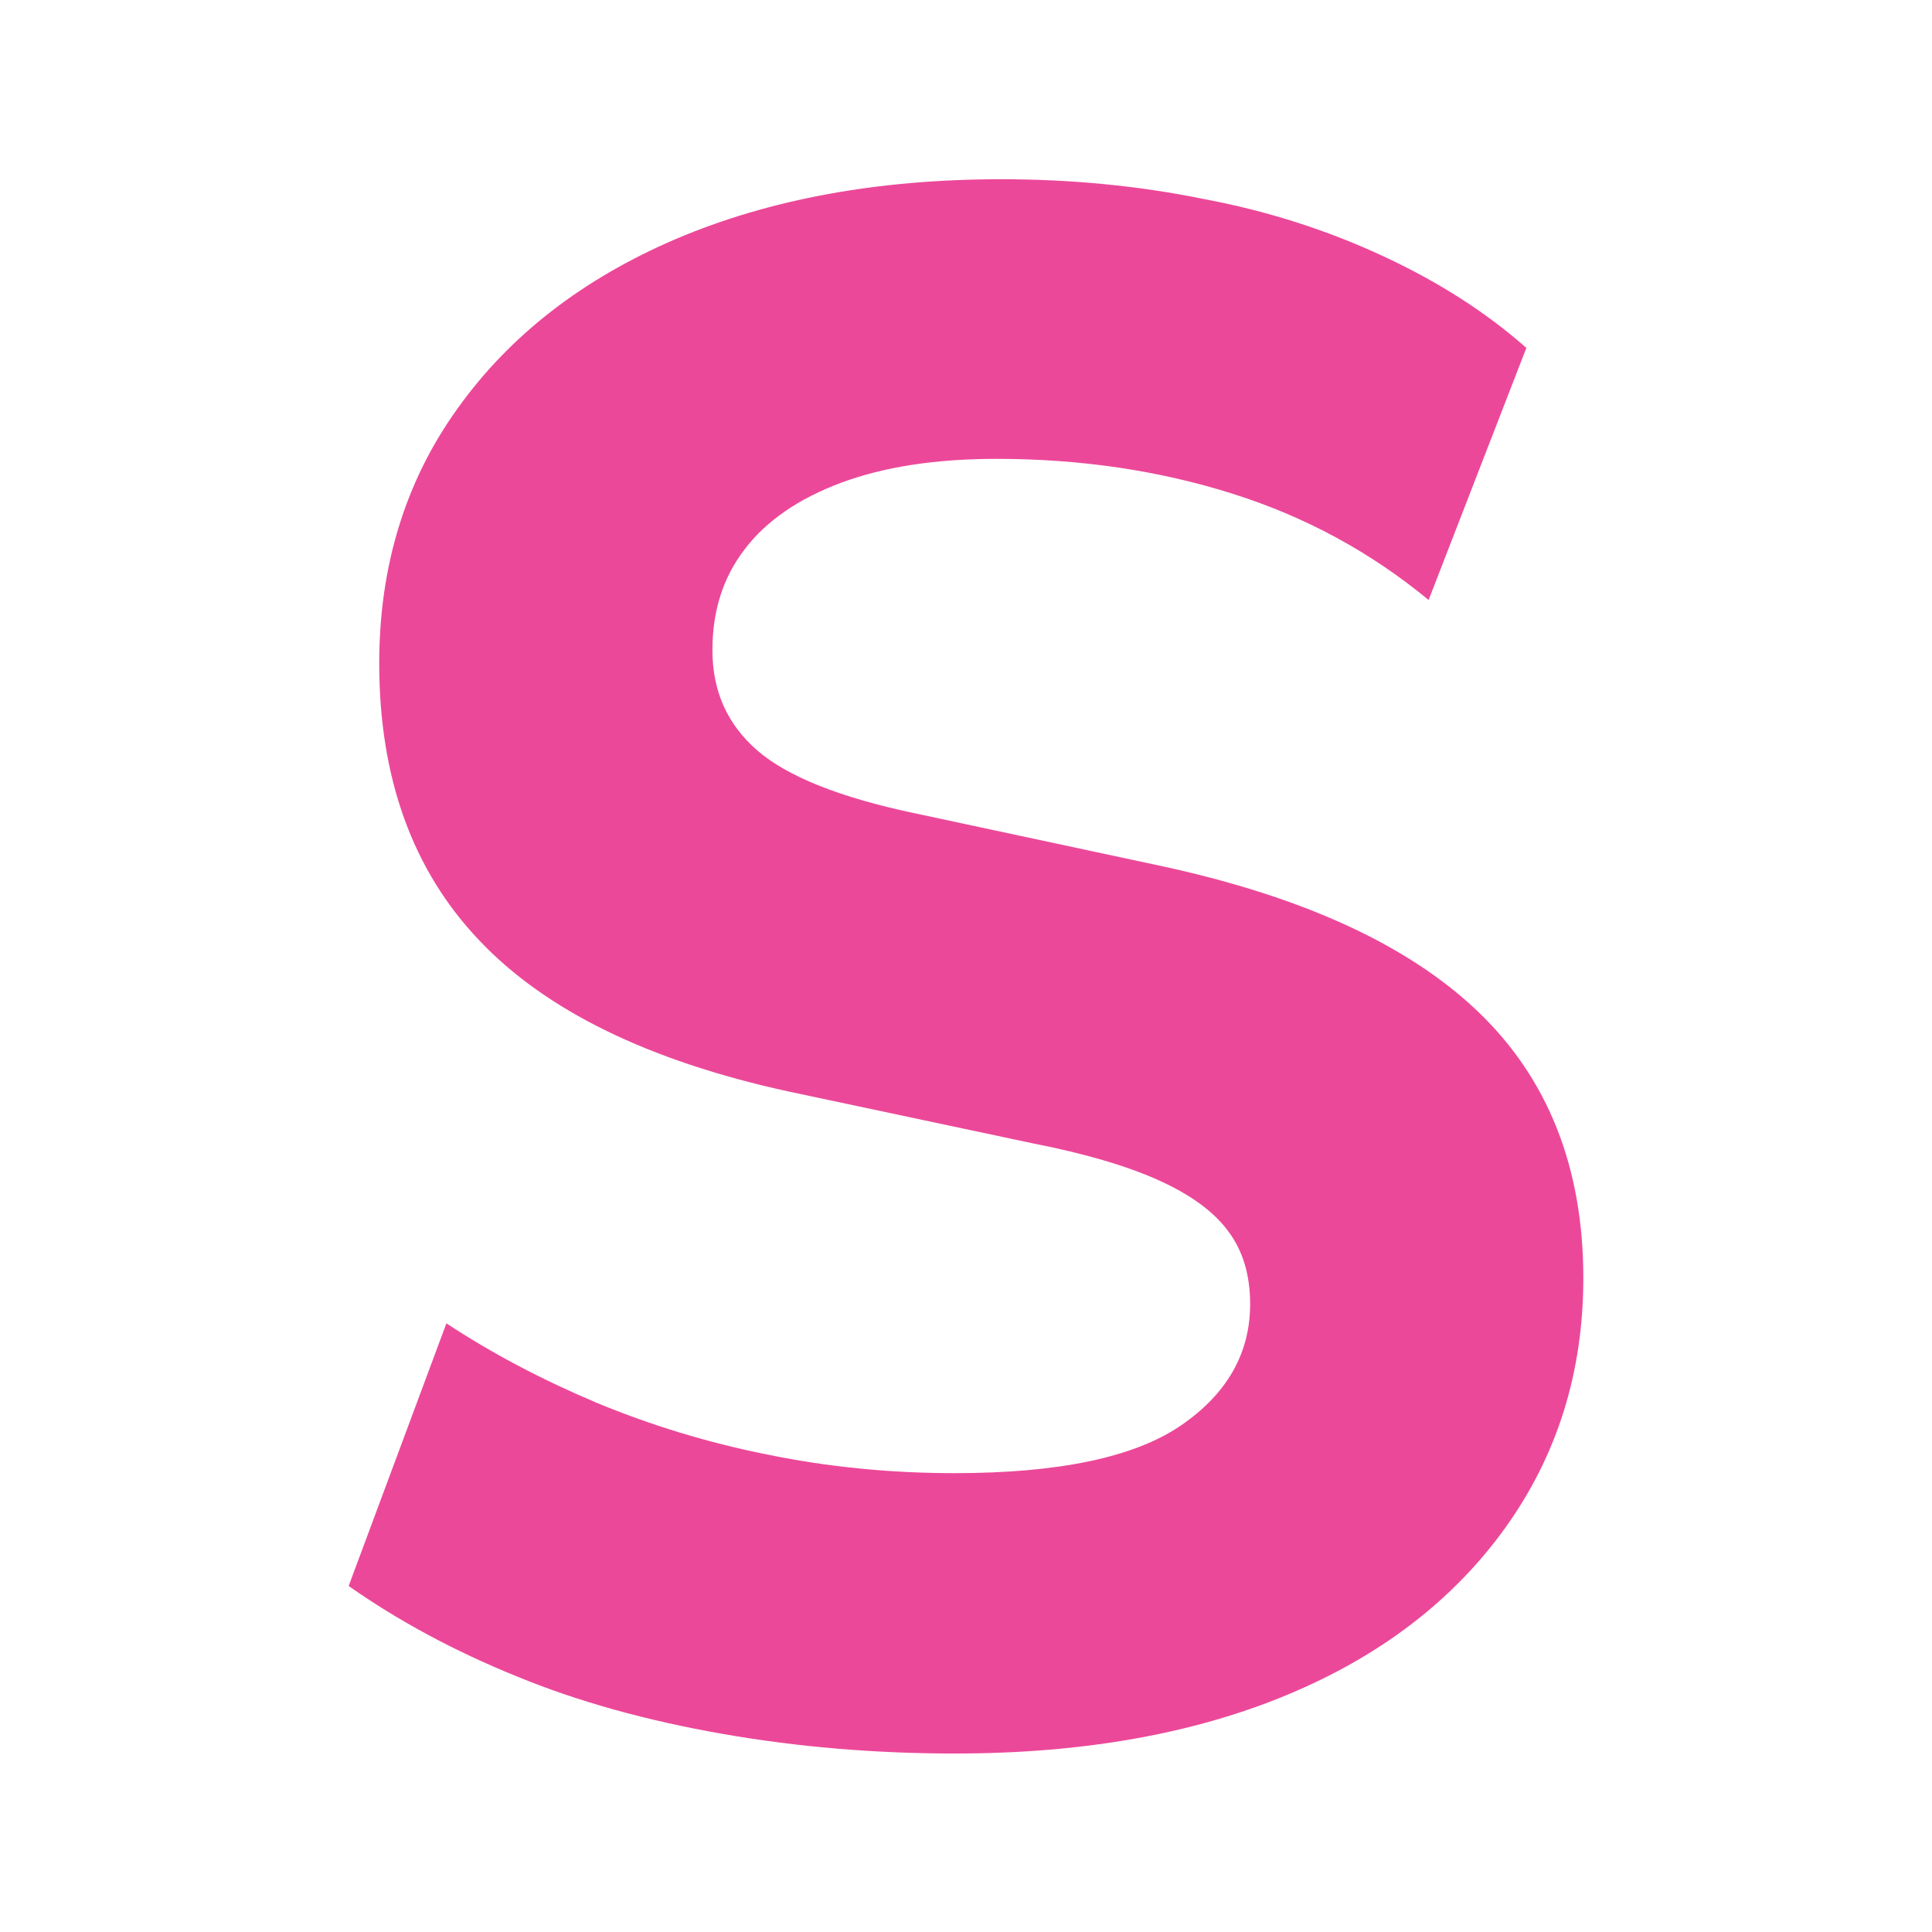
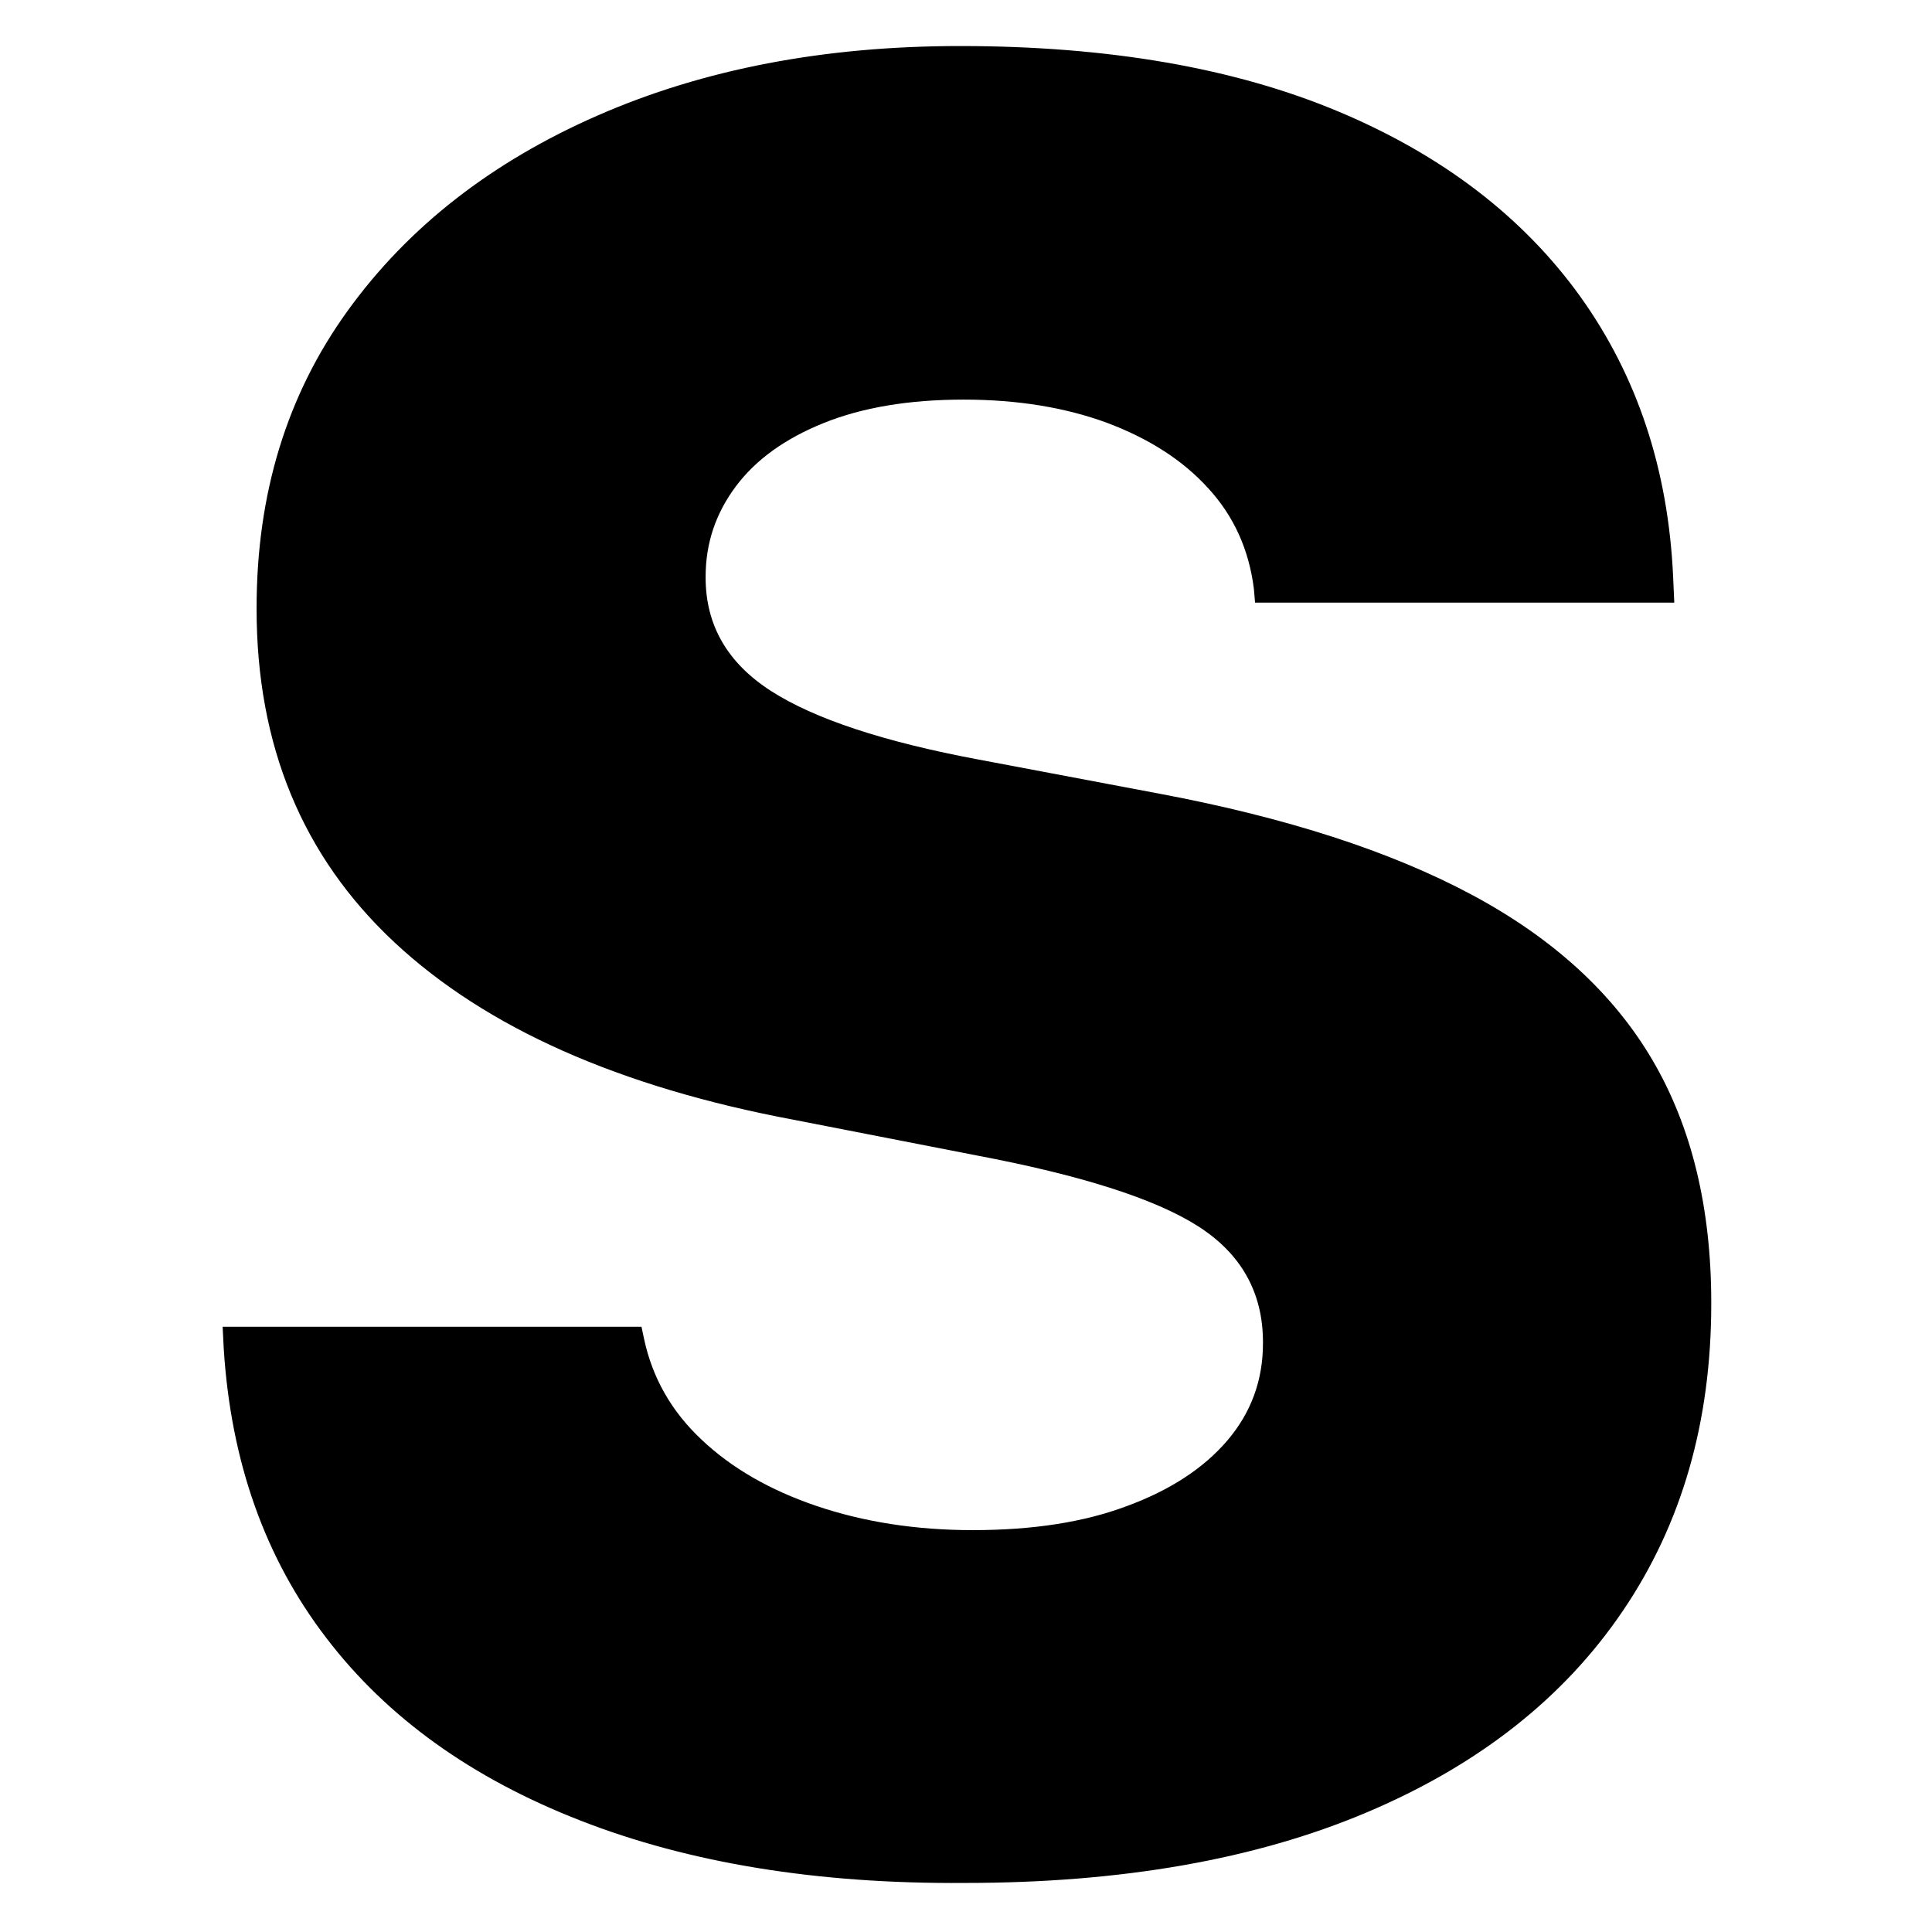
<svg xmlns="http://www.w3.org/2000/svg" viewBox="0 0 512 512">
-   <path fill="#ec4899" id="S" d="M253.1,464.7c-21.1,0-41.6-1.7-61.6-5.2s-38.2-8.5-54.7-15.3c-16.5-6.7-31.3-14.7-44.4-23.9l25.9-69.6   c12.3,8.1,25.5,15,39.7,21c14.2,5.9,29.4,10.6,45.5,13.8c16.1,3.3,32.6,4.9,49.5,4.9c27.6,0,47.6-4.2,59.9-12.6   c12.3-8.4,18.4-19.2,18.4-32.2c0-7.7-1.9-14.1-5.8-19.3c-3.8-5.2-10-9.7-18.4-13.5c-8.4-3.8-19.6-7.1-33.4-9.8l-65-13.8   c-36.9-8.1-64.1-21.4-81.7-40c-17.7-18.6-26.5-43.1-26.5-73.4c0-25.7,6.9-48.3,20.8-67.6c13.8-19.3,33.1-34.3,57.9-44.9   c24.7-10.5,53.4-15.8,86.1-15.8c18.4,0,36.3,1.7,53.5,5.2C336,55.9,352,61.1,366.8,68c14.8,6.9,27.3,15,37.7,24.2L378.6,159   c-15.4-12.7-32.7-22.1-52.1-28.2c-19.3-6.1-40.2-9.2-62.4-9.2c-16.1,0-29.8,2.1-41.1,6.3c-11.3,4.2-19.9,10.1-25.6,17.6   c-5.8,7.5-8.6,16.4-8.6,26.8c0,10.8,3.9,19.6,11.8,26.5c7.9,6.9,21.8,12.5,41.7,16.7l64.5,13.8c38,8.1,66.3,21,84.9,38.8   c18.6,17.8,27.9,41.4,27.9,70.6c0,24.9-6.9,47-20.7,66.2c-13.8,19.2-33.1,34-57.9,44.3C316.2,459.5,286.9,464.7,253.1,464.7z" />
+   <path d="M153.9,482.5c-28.8-11.2-51.3-27.3-67.4-48.4c-16.2-21.1-25.3-46.6-27.2-76.6l-0.3-5.9H170l0.7,3.3   c2.2,10.2,7.2,19.1,15.2,26.6c7.9,7.5,18.1,13.4,30.5,17.6c12.4,4.2,26.2,6.4,41.4,6.4c15.9,0,29.5-2.1,40.9-6.4   c11.4-4.2,20.3-10,26.6-17.4c6.3-7.4,9.4-16,9.4-25.7v-0.3c0-13.2-5.8-23.5-17.3-30.8c-11.5-7.3-31.1-13.5-58.6-18.7l-48.2-9.4   c-46.5-8.7-81.8-24.4-106.1-47.1C80.1,226.9,68,197.5,68,161.4v-0.3c0-30.2,8-56.4,24.1-78.7c16.1-22.3,38.2-39.5,66.3-51.8   c28.1-12.3,60.1-18.4,96-18.4c39.3,0,72.8,5.8,100.4,17.4c27.6,11.6,48.9,28,64,49c15.1,21.1,23.3,45.8,24.6,74.3l0.3,6.8H332.6   l-0.3-3.6c-1.3-10.4-5.3-19.3-12.1-26.7c-6.7-7.4-15.6-13.1-26.7-17.3c-11.1-4.1-23.8-6.2-38.1-6.2c-14.6,0-26.9,2.1-37.1,6.2   c-10.2,4.1-18,9.7-23.3,16.8c-5.3,7.1-8,15-8,23.9v0.3c0,12.6,5.8,22.6,17.3,30c11.5,7.4,29.9,13.5,55.1,18.2l48.2,9.1   c33.4,6.3,60.9,15.2,82.4,26.7c21.5,11.5,37.5,26.1,47.9,43.8c10.4,17.7,15.6,39.2,15.6,64.3v0.3c0,31.3-7.8,58.4-23.5,81.5   c-15.6,23-38.2,40.8-67.8,53.3c-29.5,12.5-65.1,18.7-106.5,18.7C216.6,499.3,182.6,493.7,153.9,482.5z" />
</svg>
